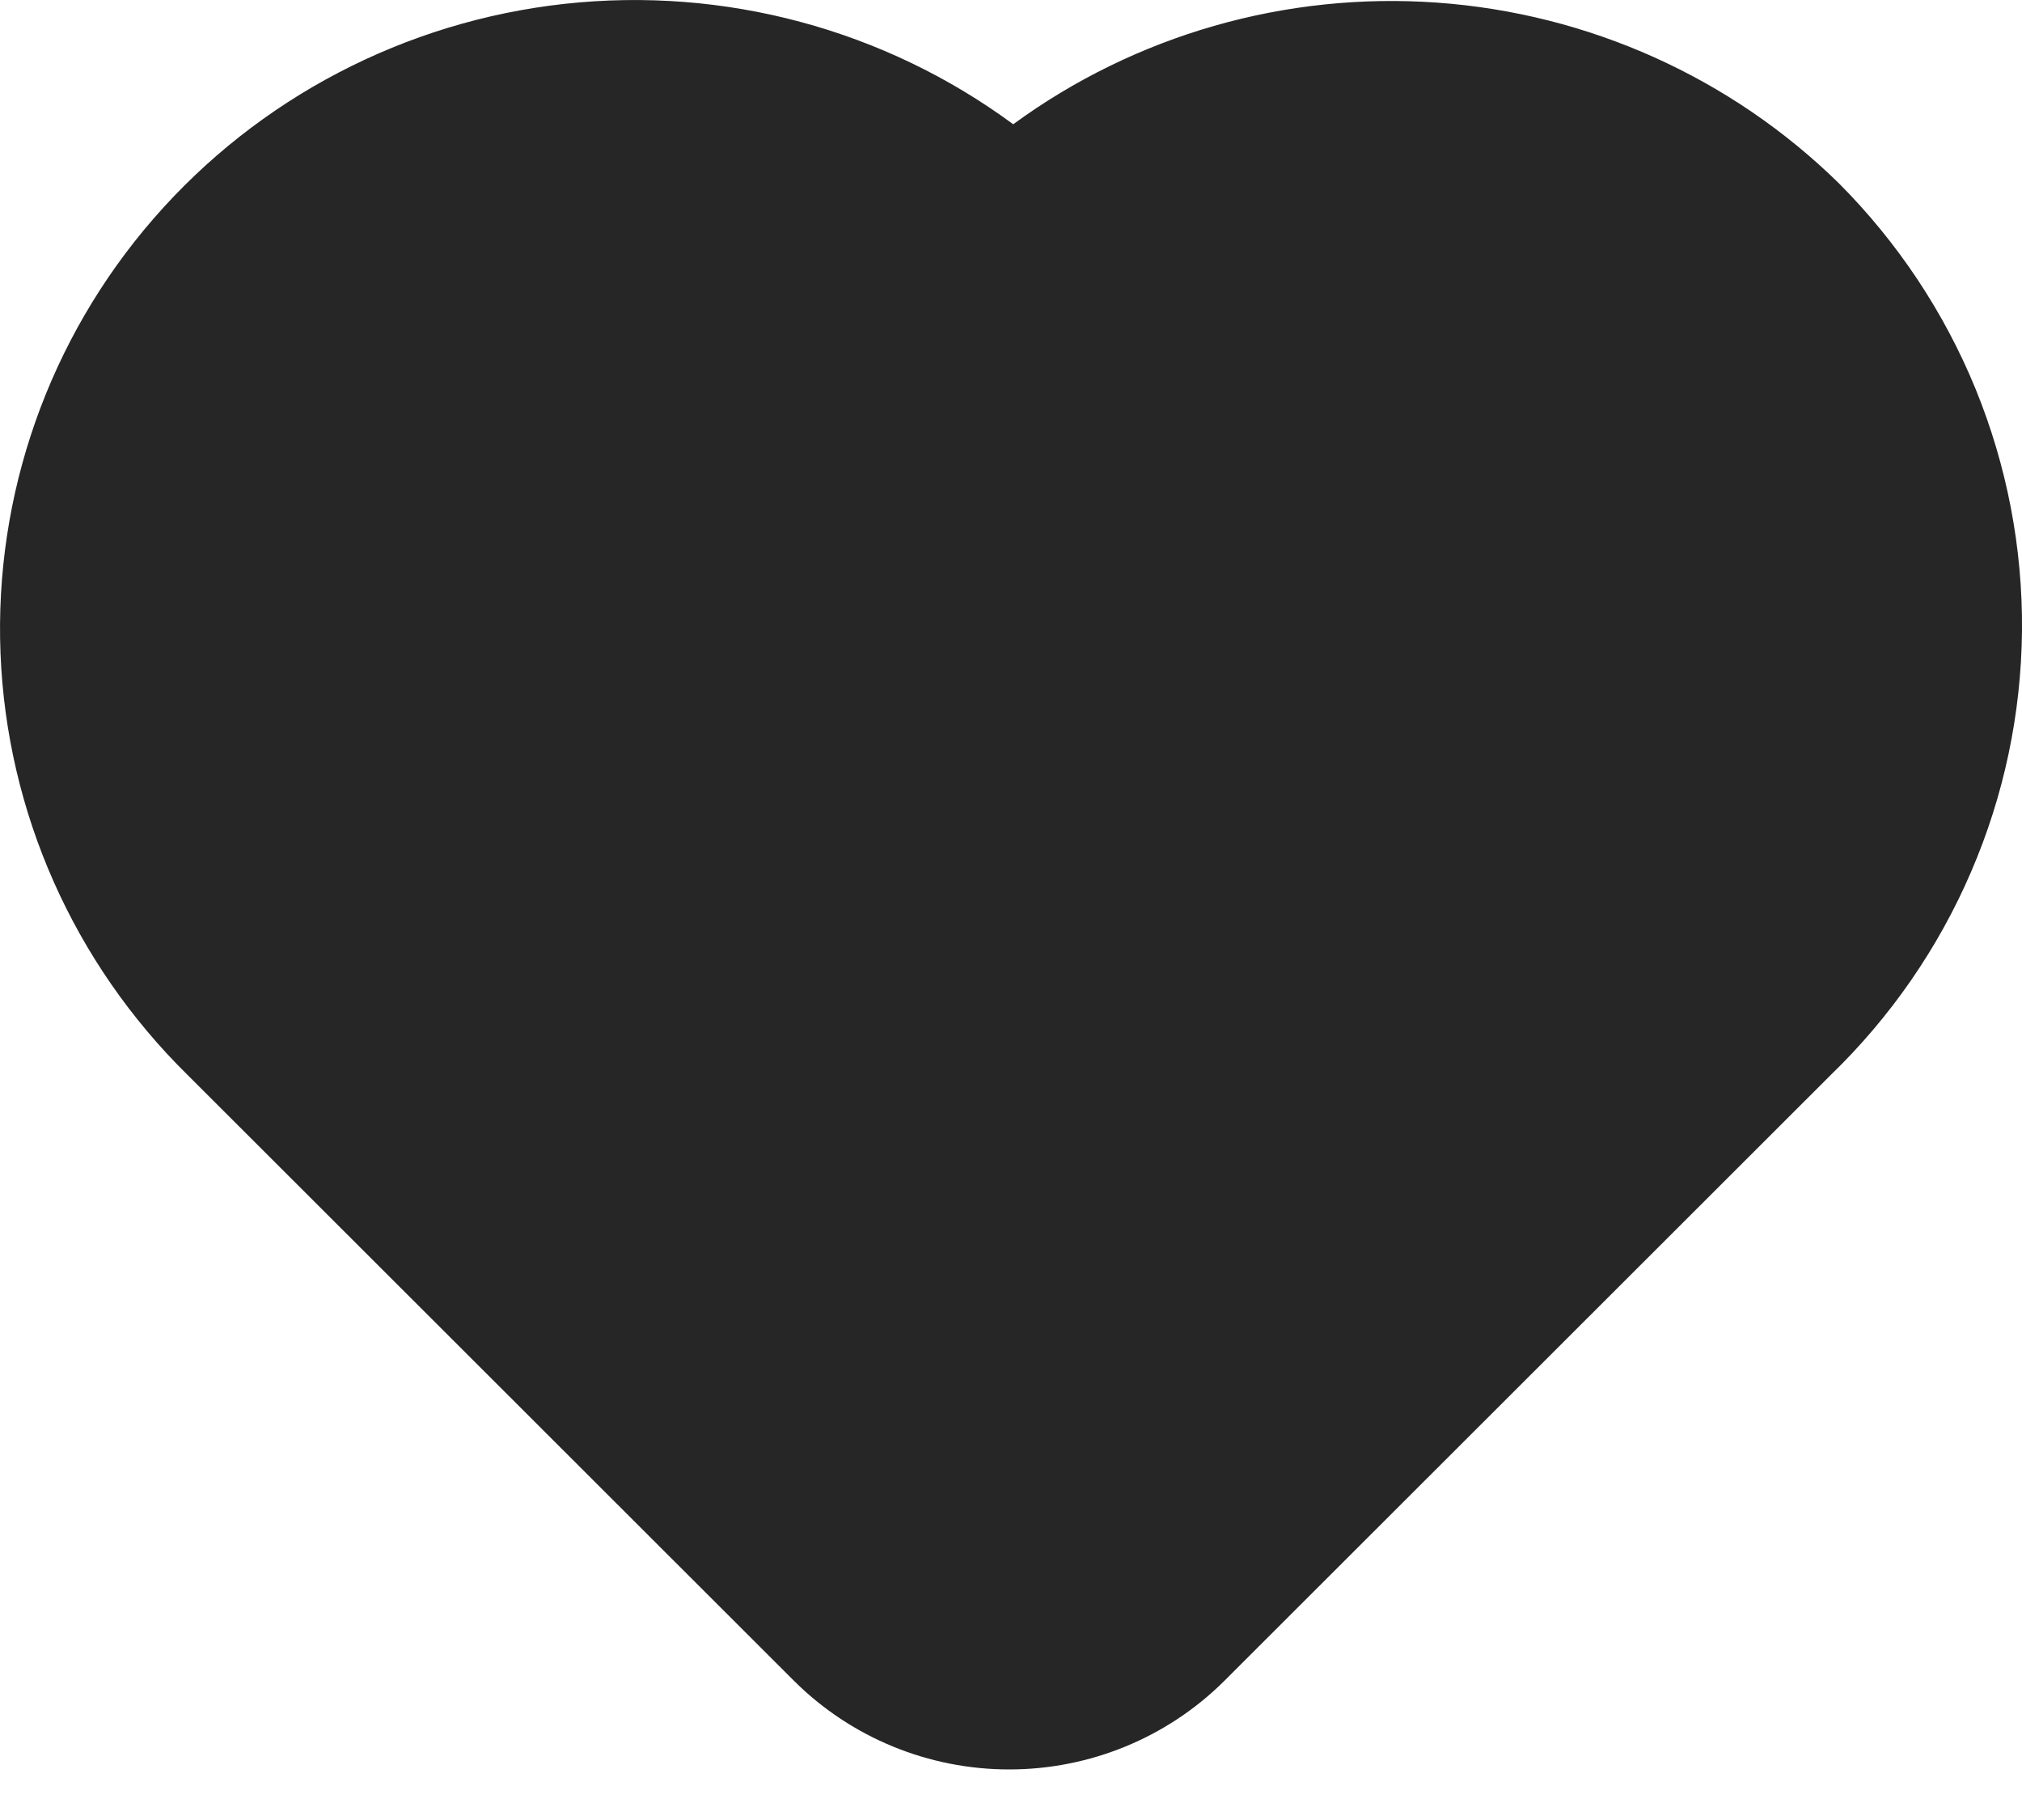
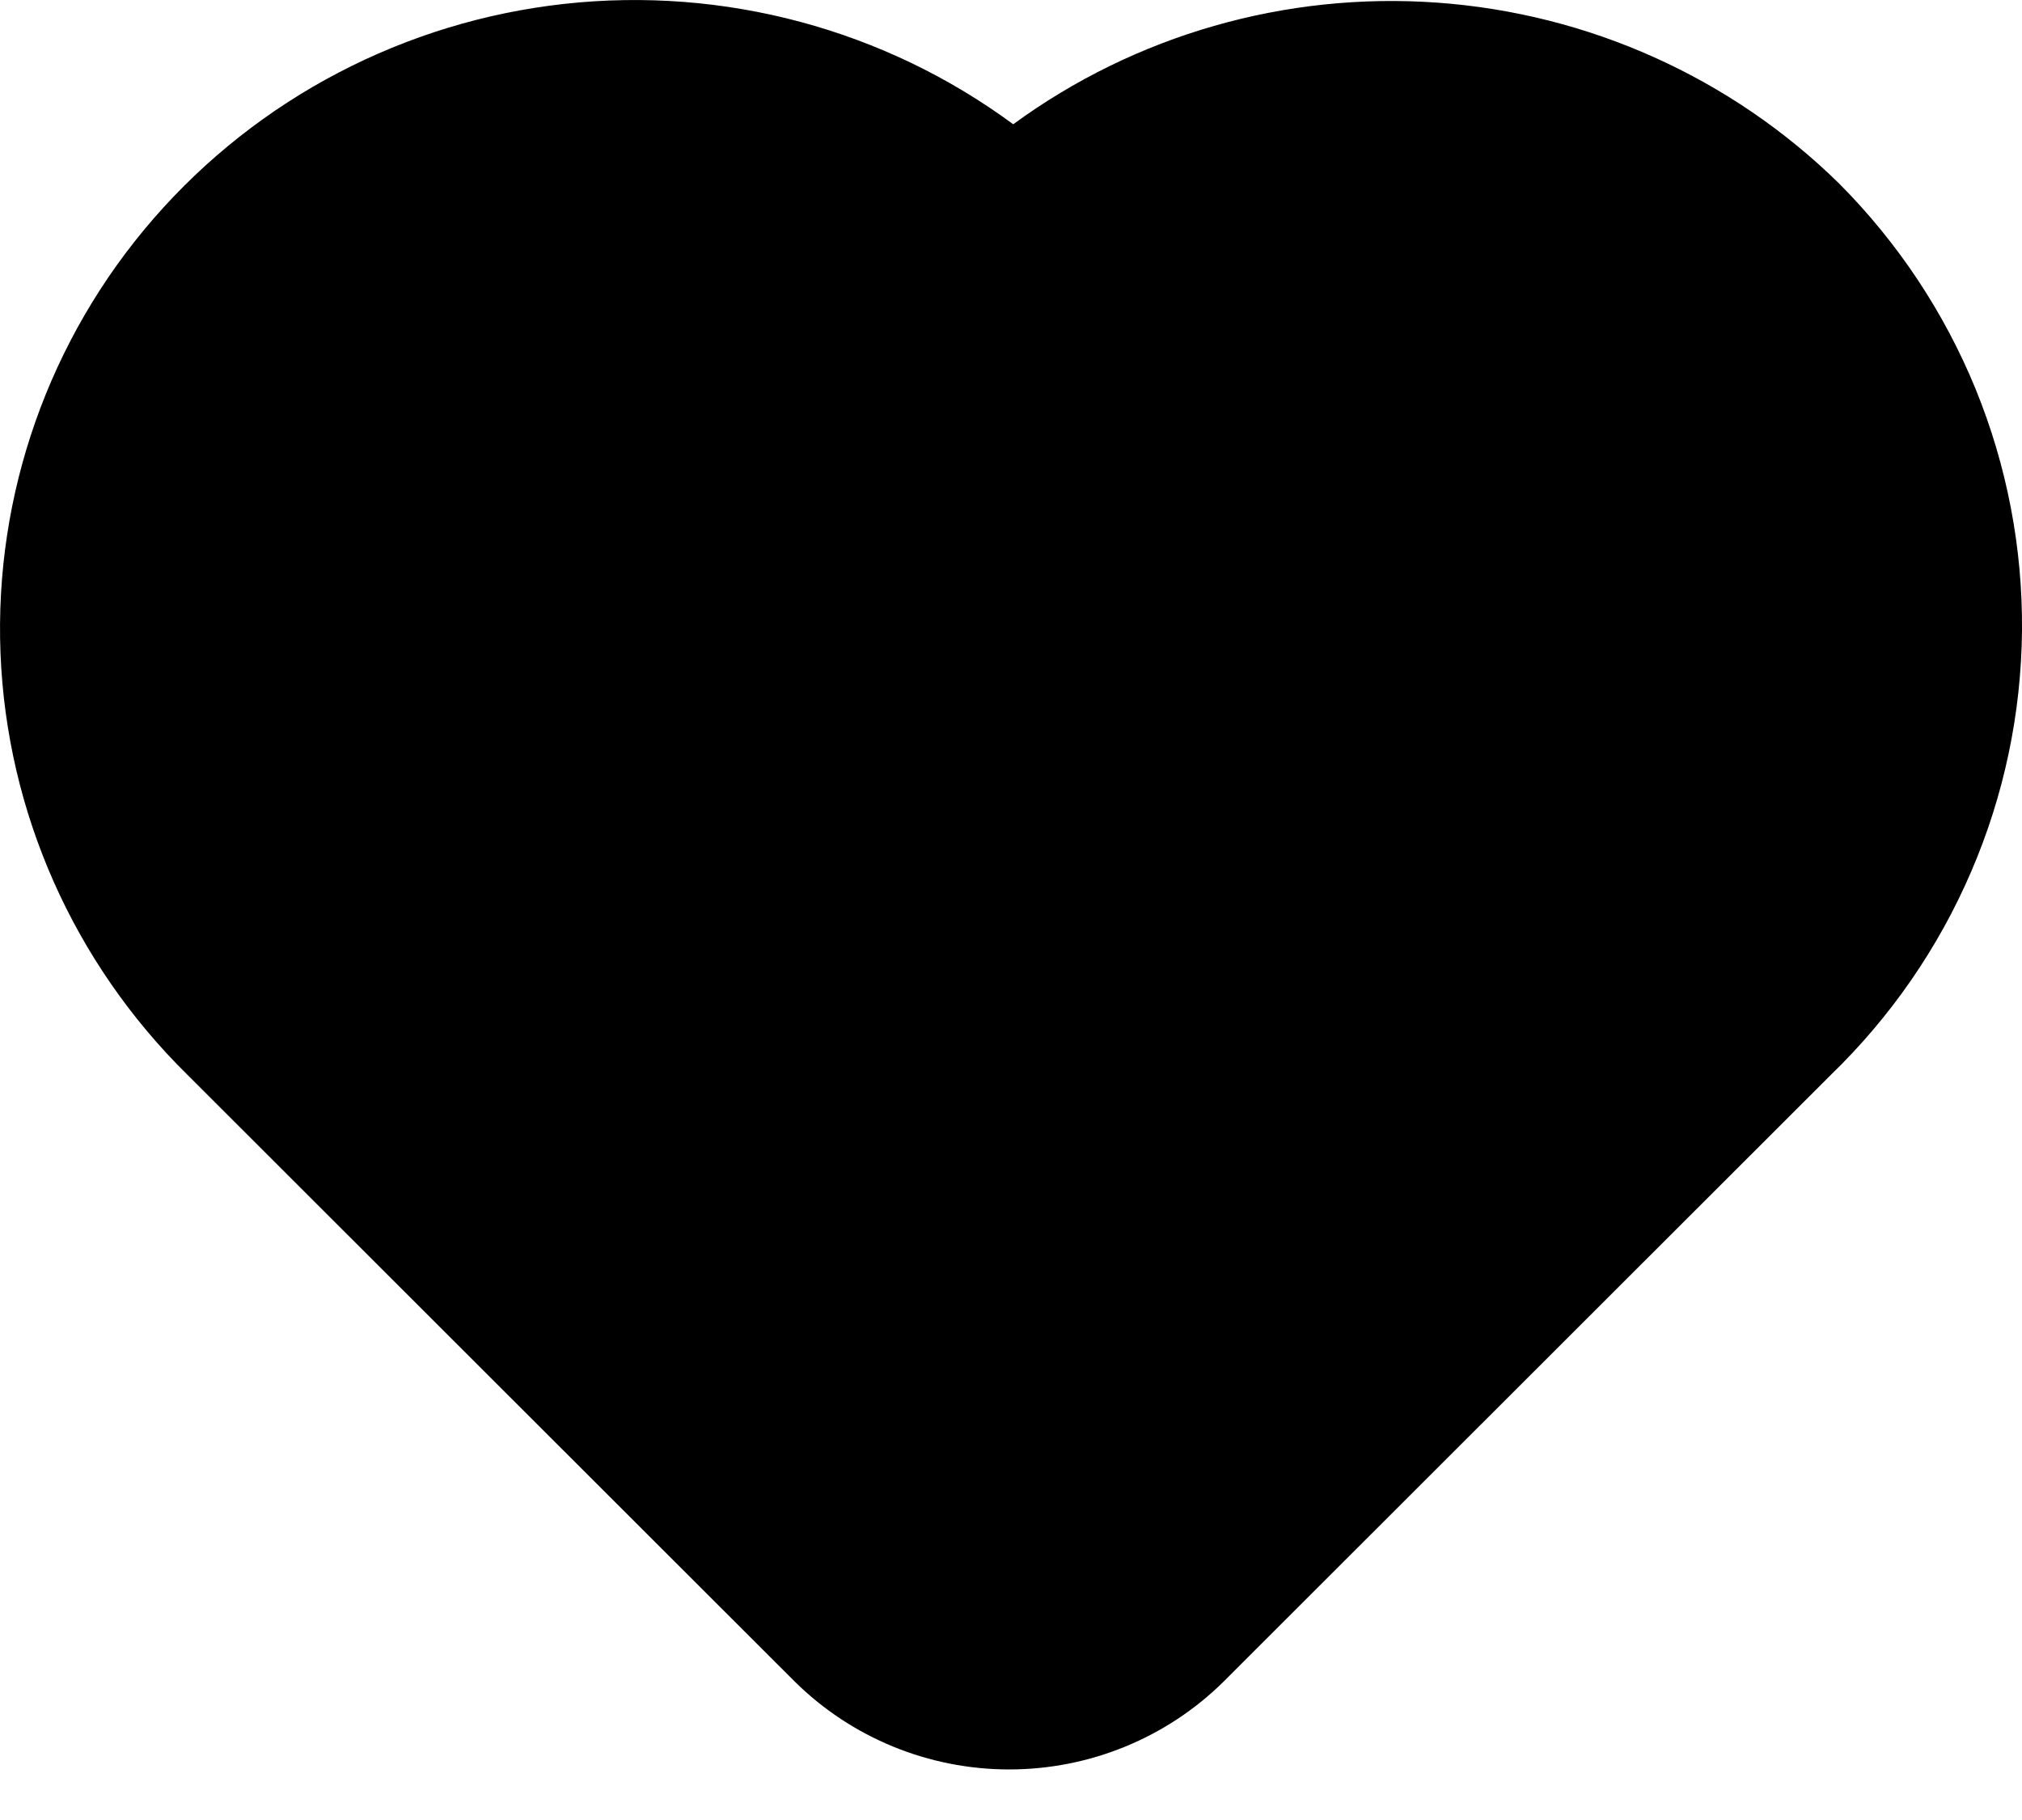
<svg xmlns="http://www.w3.org/2000/svg" width="20" height="18" viewBox="0 0 20 18" fill="none">
-   <path d="M18.19 1.814C17.123 0.767 15.713 0.133 14.215 0.026C12.717 -0.081 11.23 0.345 10.022 1.229C8.748 0.29 7.163 -0.135 5.585 0.038C4.008 0.211 2.555 0.97 1.519 2.162C0.484 3.353 -0.057 4.89 0.005 6.461C0.067 8.032 0.728 9.522 1.854 10.63L7.86 16.63C8.423 17.187 9.186 17.5 9.982 17.5C10.778 17.5 11.541 17.187 12.104 16.63L18.11 10.63C18.701 10.058 19.173 9.375 19.497 8.621C19.822 7.867 19.992 7.058 20 6.239C20.007 5.419 19.851 4.607 19.541 3.847C19.23 3.088 18.771 2.397 18.19 1.814ZM16.779 9.212L10.773 15.162C10.68 15.255 10.569 15.329 10.447 15.379C10.325 15.43 10.194 15.456 10.062 15.456C9.93 15.456 9.799 15.43 9.677 15.379C9.555 15.329 9.444 15.255 9.351 15.162L3.345 9.212C2.56 8.417 2.121 7.349 2.121 6.237C2.121 5.125 2.56 4.057 3.345 3.262C4.145 2.479 5.224 2.041 6.348 2.041C7.472 2.041 8.551 2.479 9.351 3.262C9.444 3.355 9.555 3.429 9.677 3.479C9.799 3.529 9.93 3.555 10.062 3.555C10.194 3.555 10.325 3.529 10.447 3.479C10.569 3.429 10.68 3.355 10.773 3.262C11.594 2.614 12.628 2.289 13.676 2.348C14.724 2.406 15.714 2.845 16.456 3.581C17.199 4.317 17.642 5.297 17.701 6.336C17.761 7.374 17.432 8.398 16.779 9.212Z" fill="#262626" />
-   <path d="M19 7.75C16.5 12 13.25 14.75 10.25 15.5C5.418 15.5 3.25 10.25 1.5 7.75C1.5 3.47 4.75 0.25 10.25 2.5C15 0.75 19 3.47 19 7.75Z" fill="#262626" />
+   <path d="M18.19 1.814C17.123 0.767 15.713 0.133 14.215 0.026C12.717 -0.081 11.23 0.345 10.022 1.229C8.748 0.29 7.163 -0.135 5.585 0.038C4.008 0.211 2.555 0.97 1.519 2.162C0.484 3.353 -0.057 4.89 0.005 6.461C0.067 8.032 0.728 9.522 1.854 10.63L7.86 16.63C8.423 17.187 9.186 17.5 9.982 17.5C10.778 17.5 11.541 17.187 12.104 16.63L18.11 10.63C18.701 10.058 19.173 9.375 19.497 8.621C19.822 7.867 19.992 7.058 20 6.239C20.007 5.419 19.851 4.607 19.541 3.847C19.23 3.088 18.771 2.397 18.19 1.814ZM16.779 9.212L10.773 15.162C10.68 15.255 10.569 15.329 10.447 15.379C10.325 15.43 10.194 15.456 10.062 15.456C9.93 15.456 9.799 15.43 9.677 15.379C9.555 15.329 9.444 15.255 9.351 15.162L3.345 9.212C2.56 8.417 2.121 7.349 2.121 6.237C2.121 5.125 2.56 4.057 3.345 3.262C4.145 2.479 5.224 2.041 6.348 2.041C7.472 2.041 8.551 2.479 9.351 3.262C9.444 3.355 9.555 3.429 9.677 3.479C9.799 3.529 9.93 3.555 10.062 3.555C10.194 3.555 10.325 3.529 10.447 3.479C10.569 3.429 10.68 3.355 10.773 3.262C11.594 2.614 12.628 2.289 13.676 2.348C14.724 2.406 15.714 2.845 16.456 3.581C17.199 4.317 17.642 5.297 17.701 6.336C17.761 7.374 17.432 8.398 16.779 9.212Z" fill="currentColor" />
+   <path d="M19 7.75C16.5 12 13.25 14.75 10.25 15.5C5.418 15.5 3.25 10.25 1.5 7.75C1.5 3.47 4.75 0.25 10.25 2.5C15 0.75 19 3.47 19 7.75Z" fill="currentColor" />
</svg>
